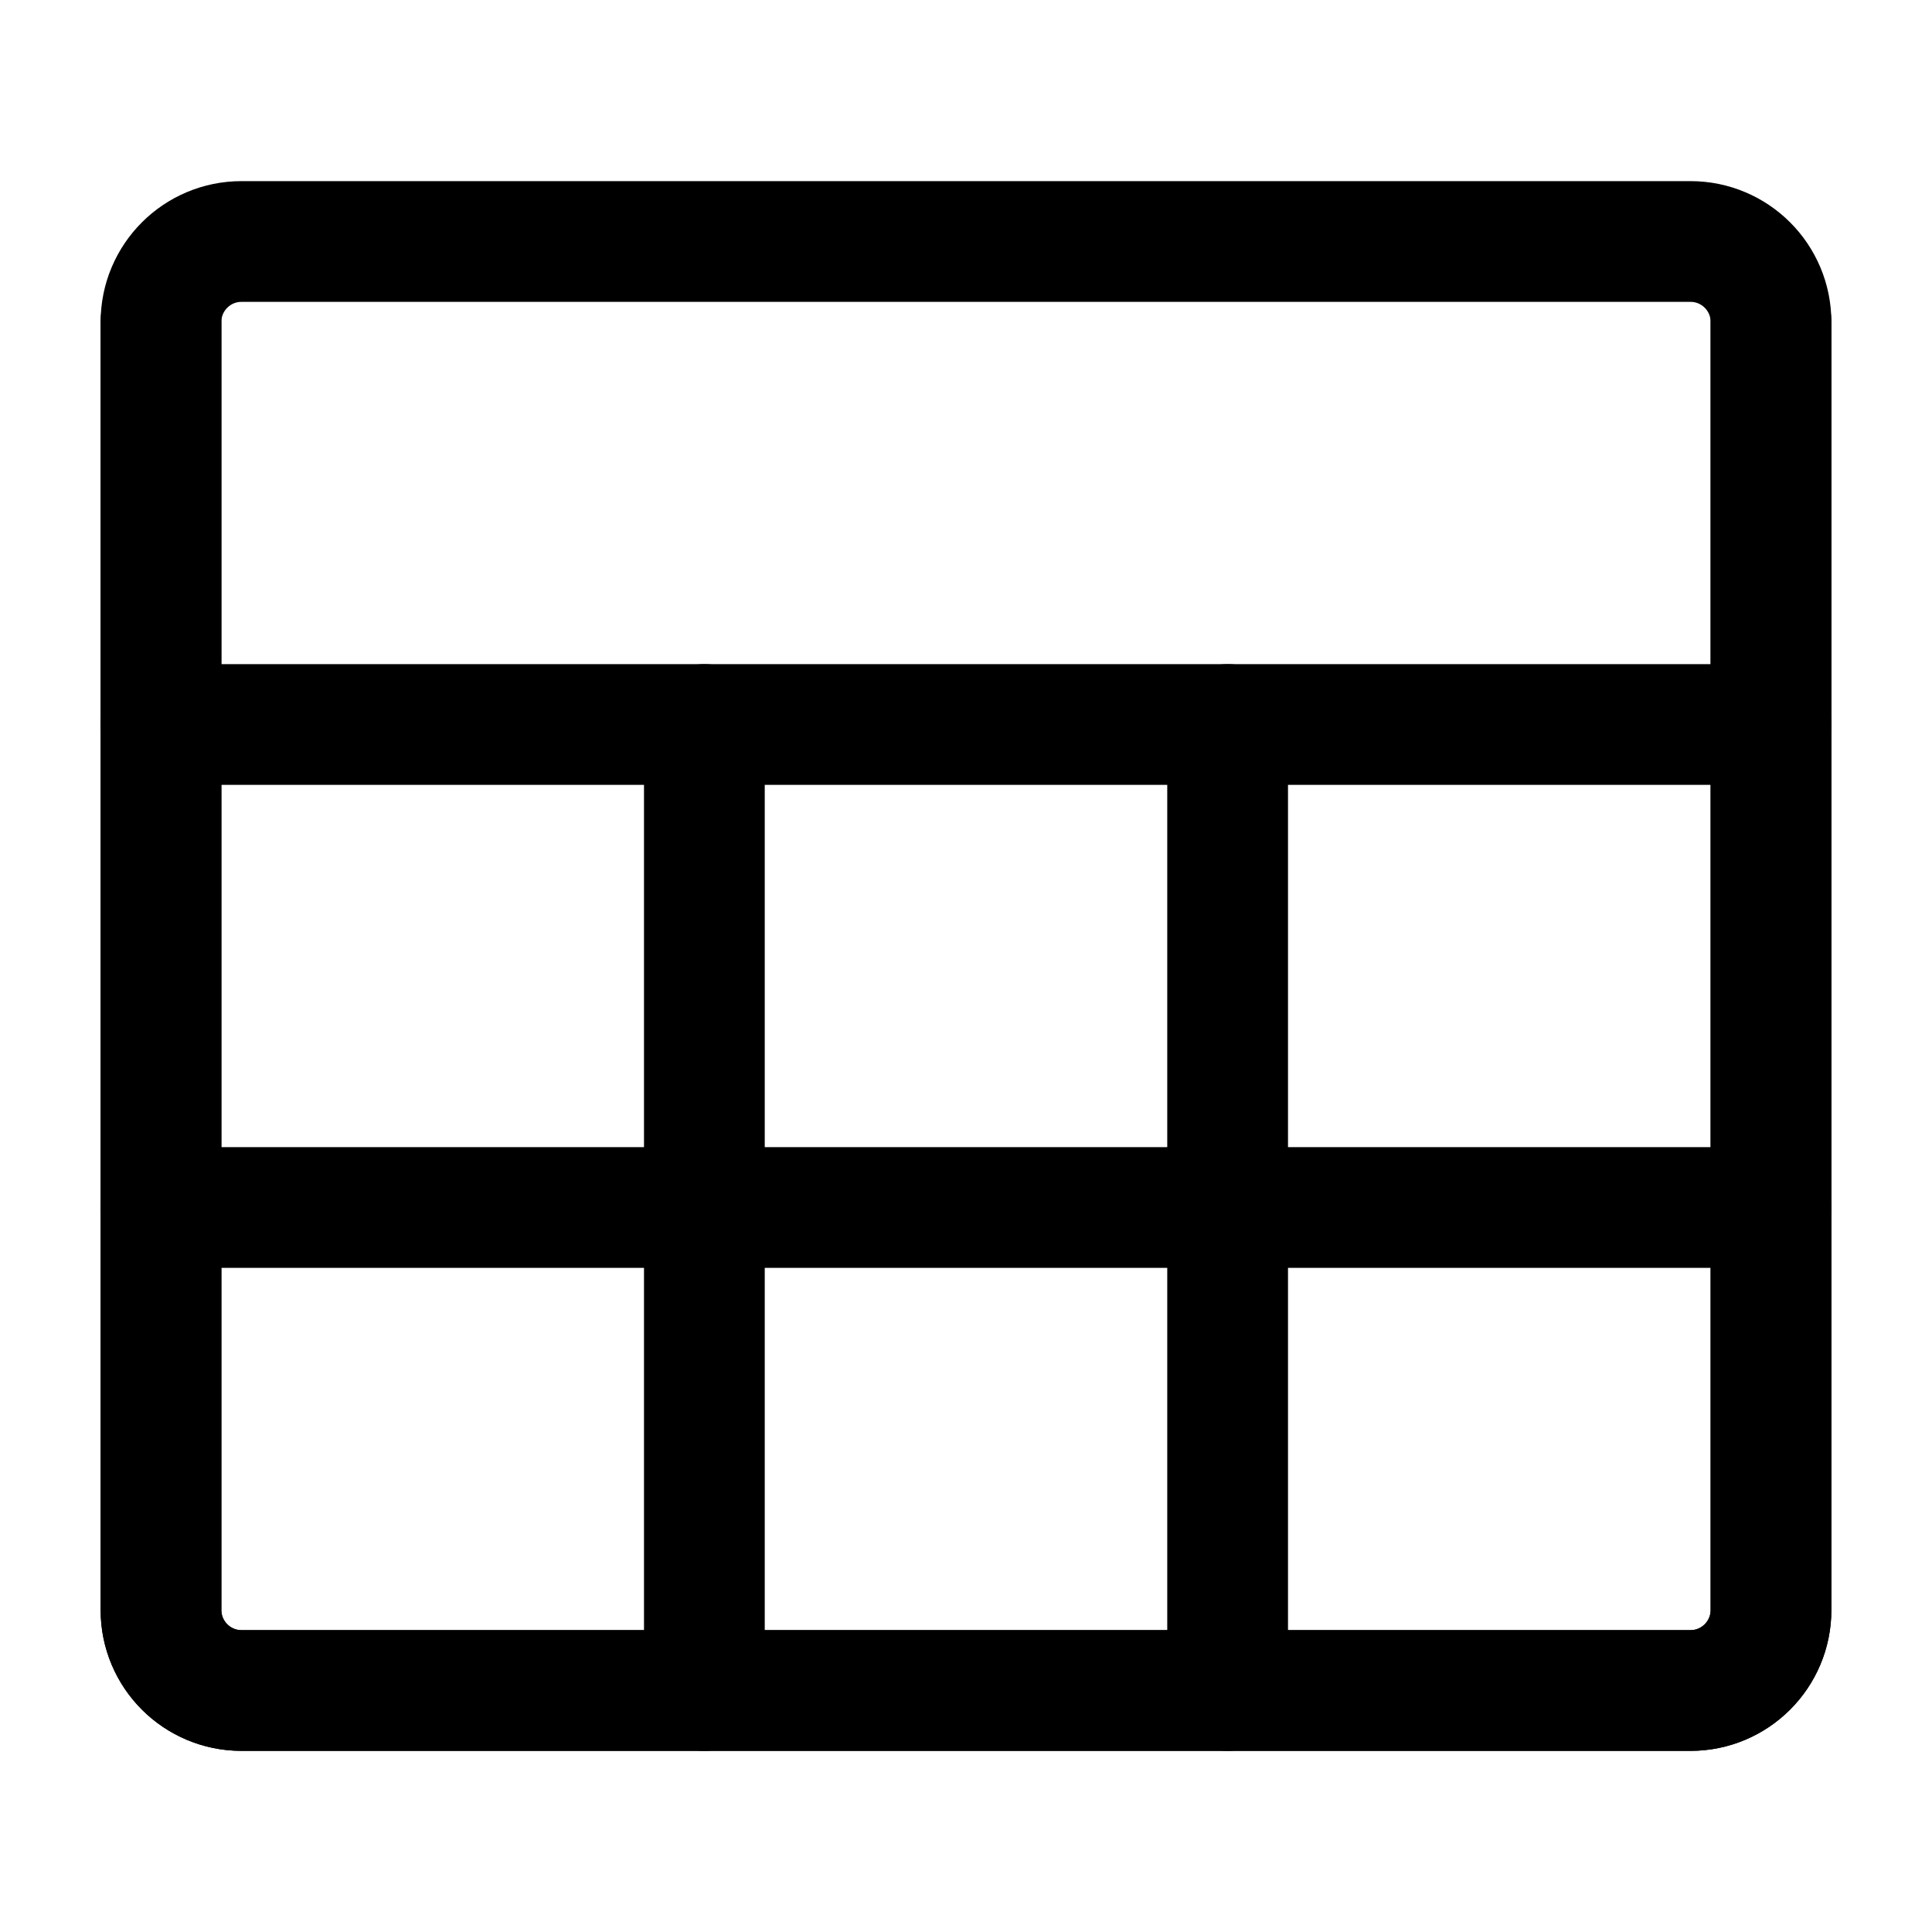
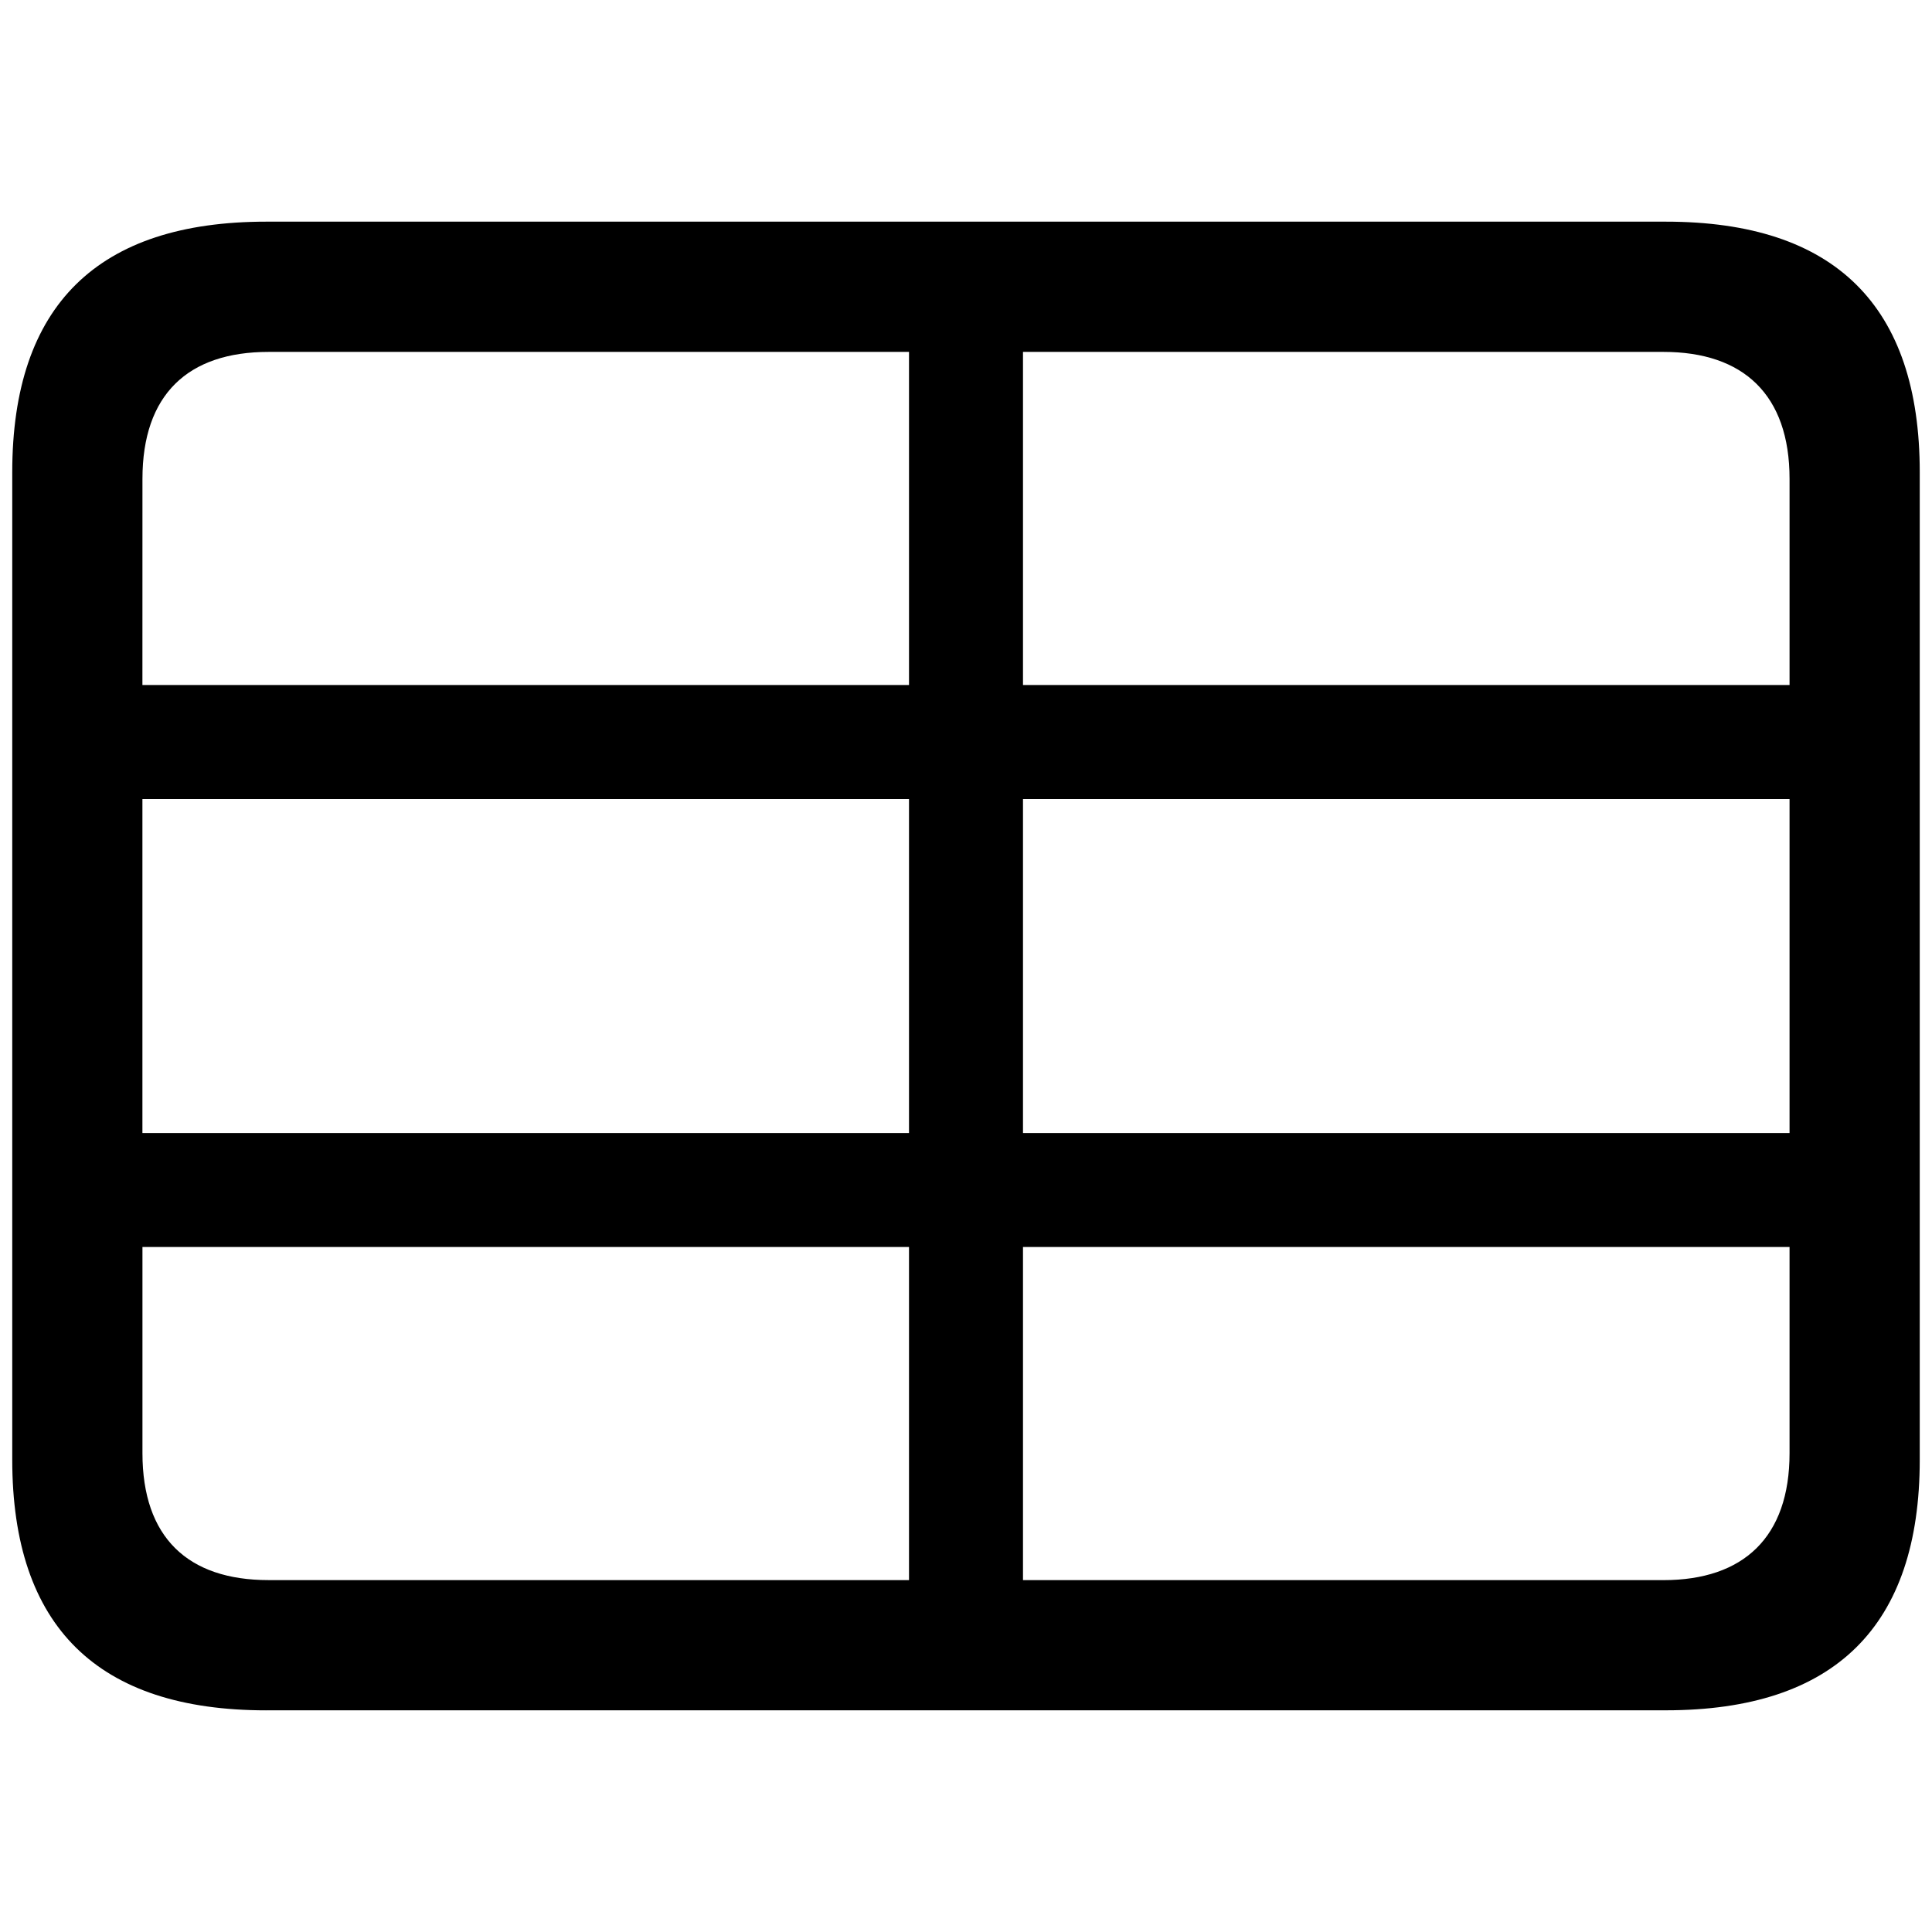
- <svg xmlns="http://www.w3.org/2000/svg" width="24" height="24" viewBox="0 0 48 48" fill="none">
-   <path d="M42 6H6C4.895 6 4 6.895 4 8V40C4 41.105 4.895 42 6 42H42C43.105 42 44 41.105 44 40V8C44 6.895 43.105 6 42 6Z" fill="none" stroke="currentColor" stroke-width="3" stroke-linejoin="round" />
-   <path d="M4 18H44" stroke="currentColor" stroke-width="3" stroke-linecap="round" stroke-linejoin="round" />
-   <path d="M17.5 18V42" stroke="currentColor" stroke-width="3" stroke-linecap="round" stroke-linejoin="round" />
-   <path d="M30.5 18V42" stroke="currentColor" stroke-width="3" stroke-linecap="round" stroke-linejoin="round" />
-   <path d="M4 30H44" stroke="currentColor" stroke-width="3" stroke-linecap="round" stroke-linejoin="round" />
-   <path d="M44 8V40C44 41.105 43.105 42 42 42H6C4.895 42 4 41.105 4 40V8" stroke="currentColor" stroke-width="3" stroke-linecap="round" stroke-linejoin="round" />
+ <svg xmlns="http://www.w3.org/2000/svg" t="1703604892330" class="icon" viewBox="0 0 1024 1024" version="1.1">
+   <path fill="currentColor" stroke="none " d="M141.074 906.496h741.851c89.582 0 134.583-44.562 134.583-132.846V250.331c0-88.283-45.001-132.846-134.583-132.846H141.074C51.931 117.504 6.491 161.646 6.491 250.331V773.669c0 88.704 45.44 132.846 134.583 132.846zM75.502 253.806c0-44.581 23.991-67.291 66.853-67.291h339.438v176.567H75.483z m466.706 109.275V186.514h339.438c42.423 0 66.853 22.711 66.853 67.291v109.275z m0 237.44v-177.006h406.29v177.006z m-60.416-177.006v177.006H75.483v-177.006zM881.646 837.486H542.208v-176.549h406.29v109.275c0 44.581-24.43 67.291-66.853 67.291z m-739.291 0c-42.862 0-66.853-22.693-66.853-67.273v-109.294h406.29v176.585z" p-id="1443" />
</svg>
